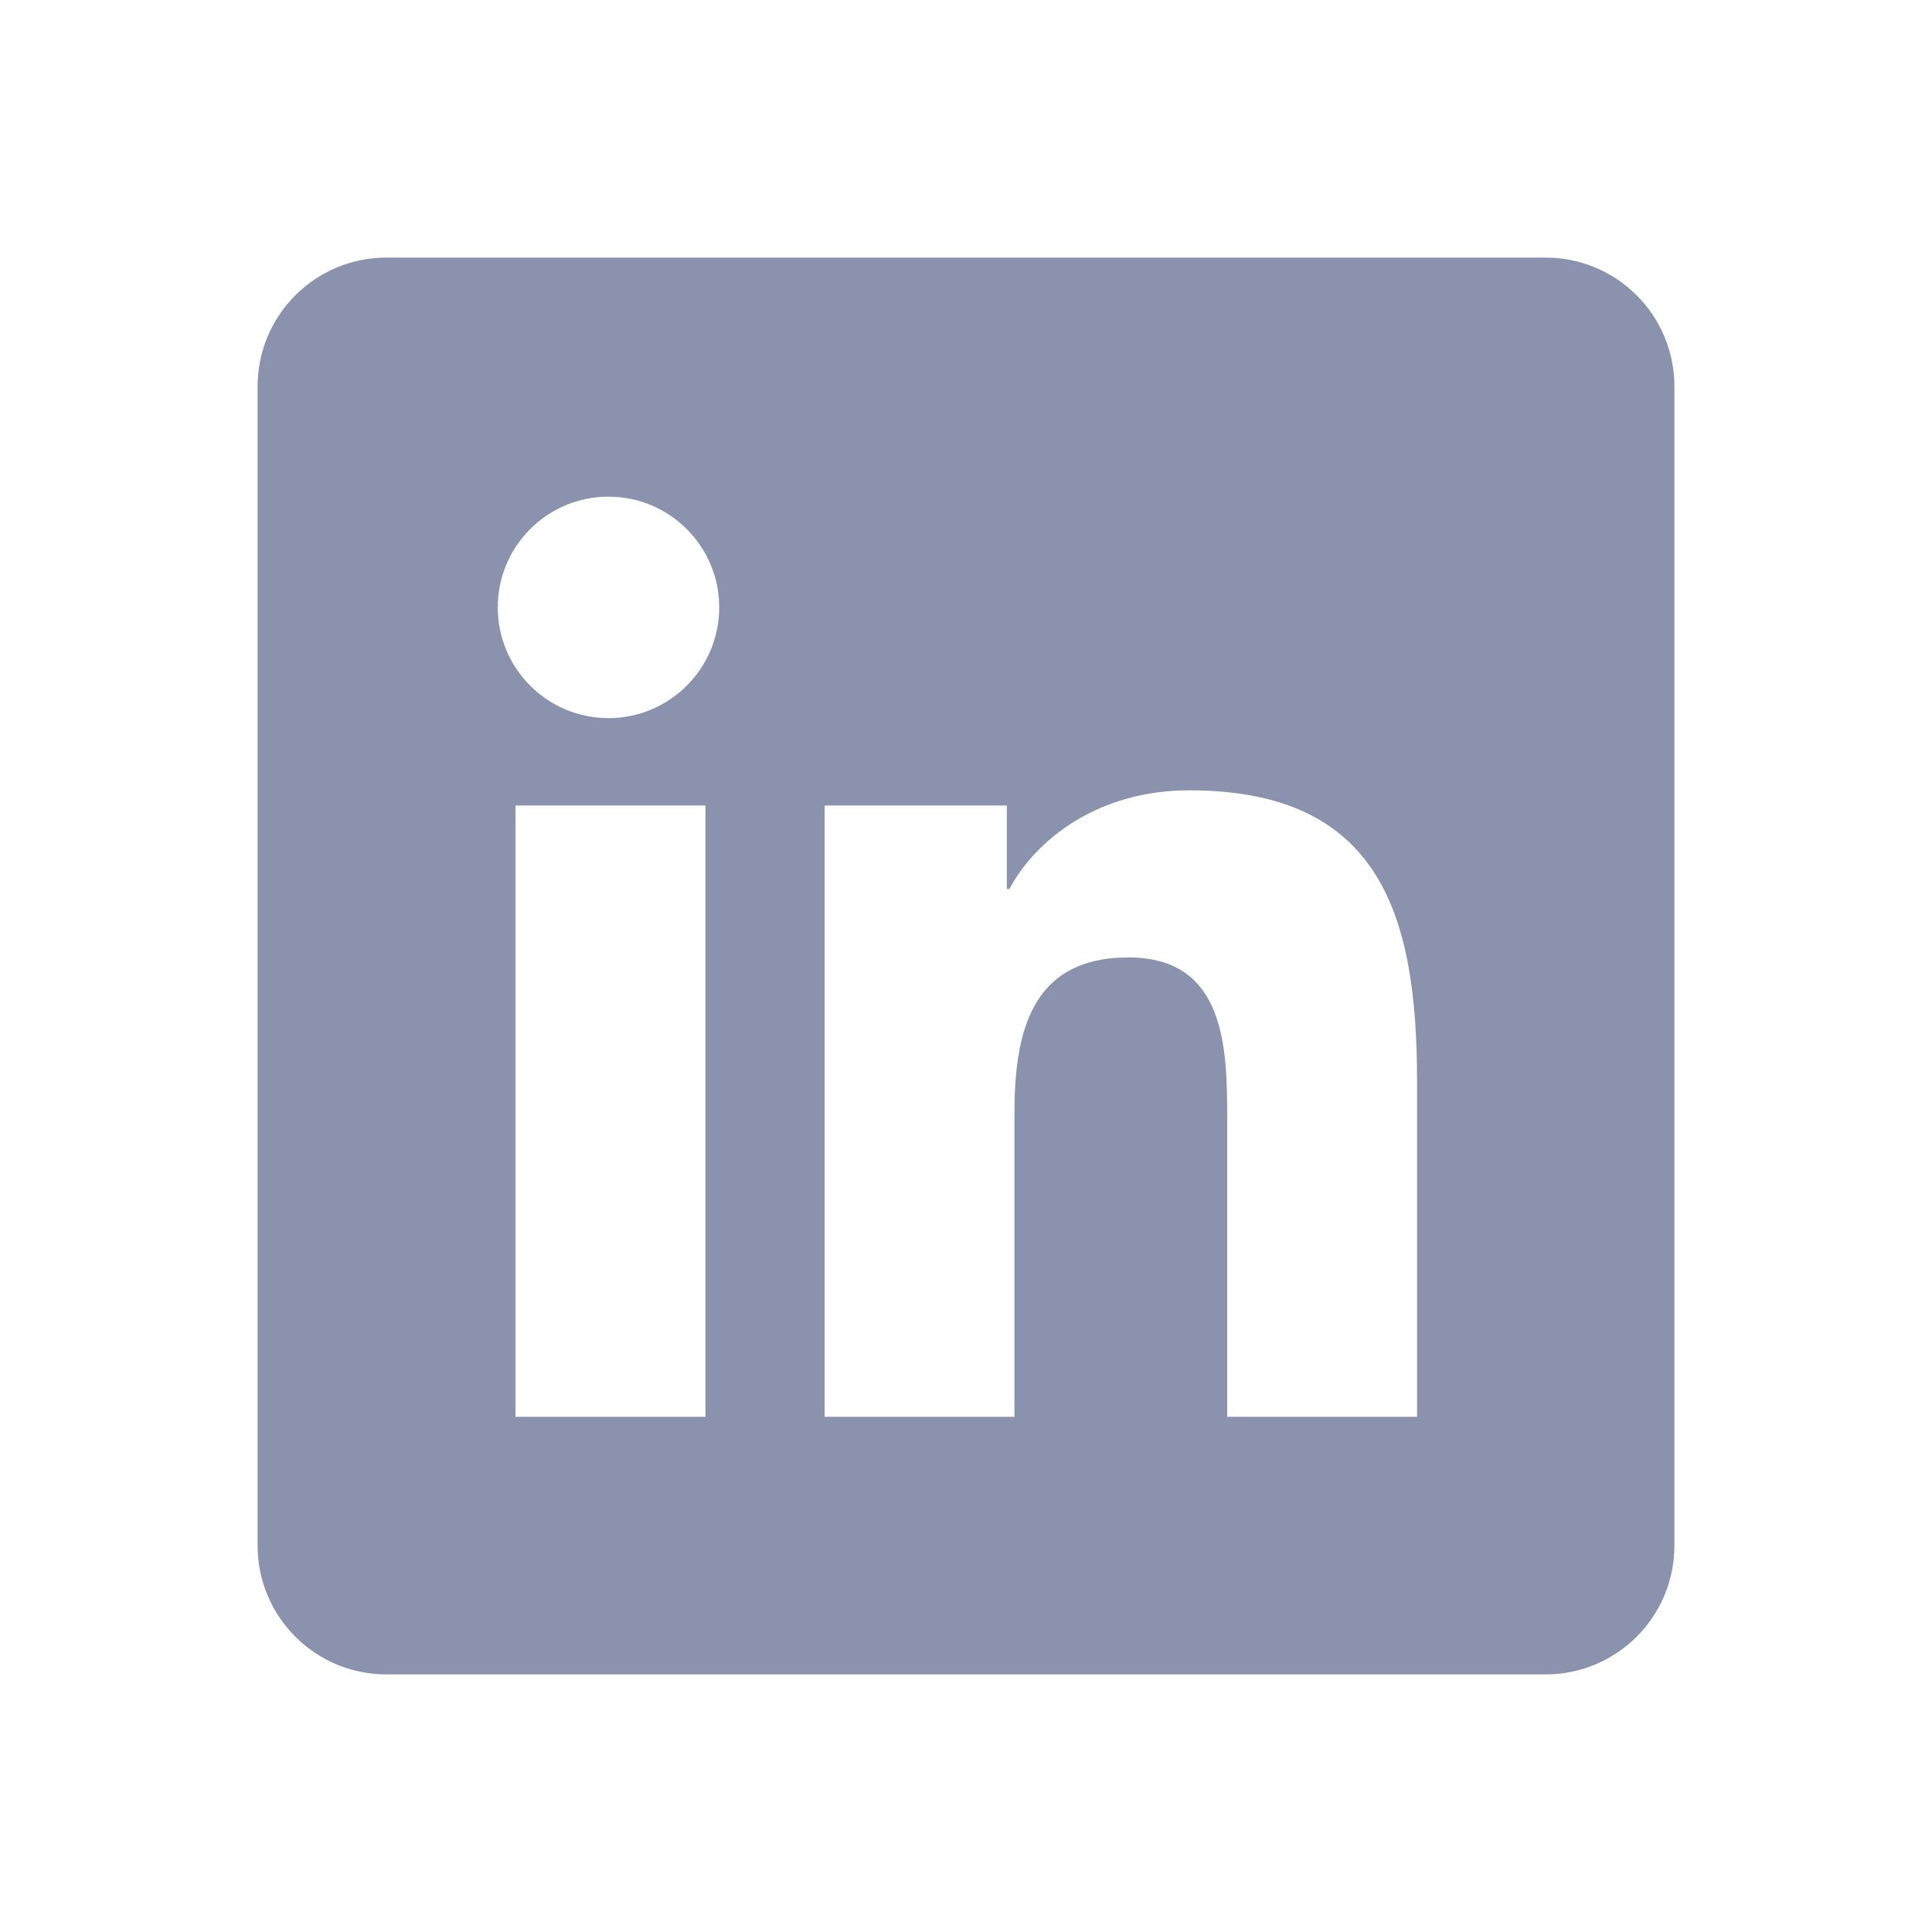
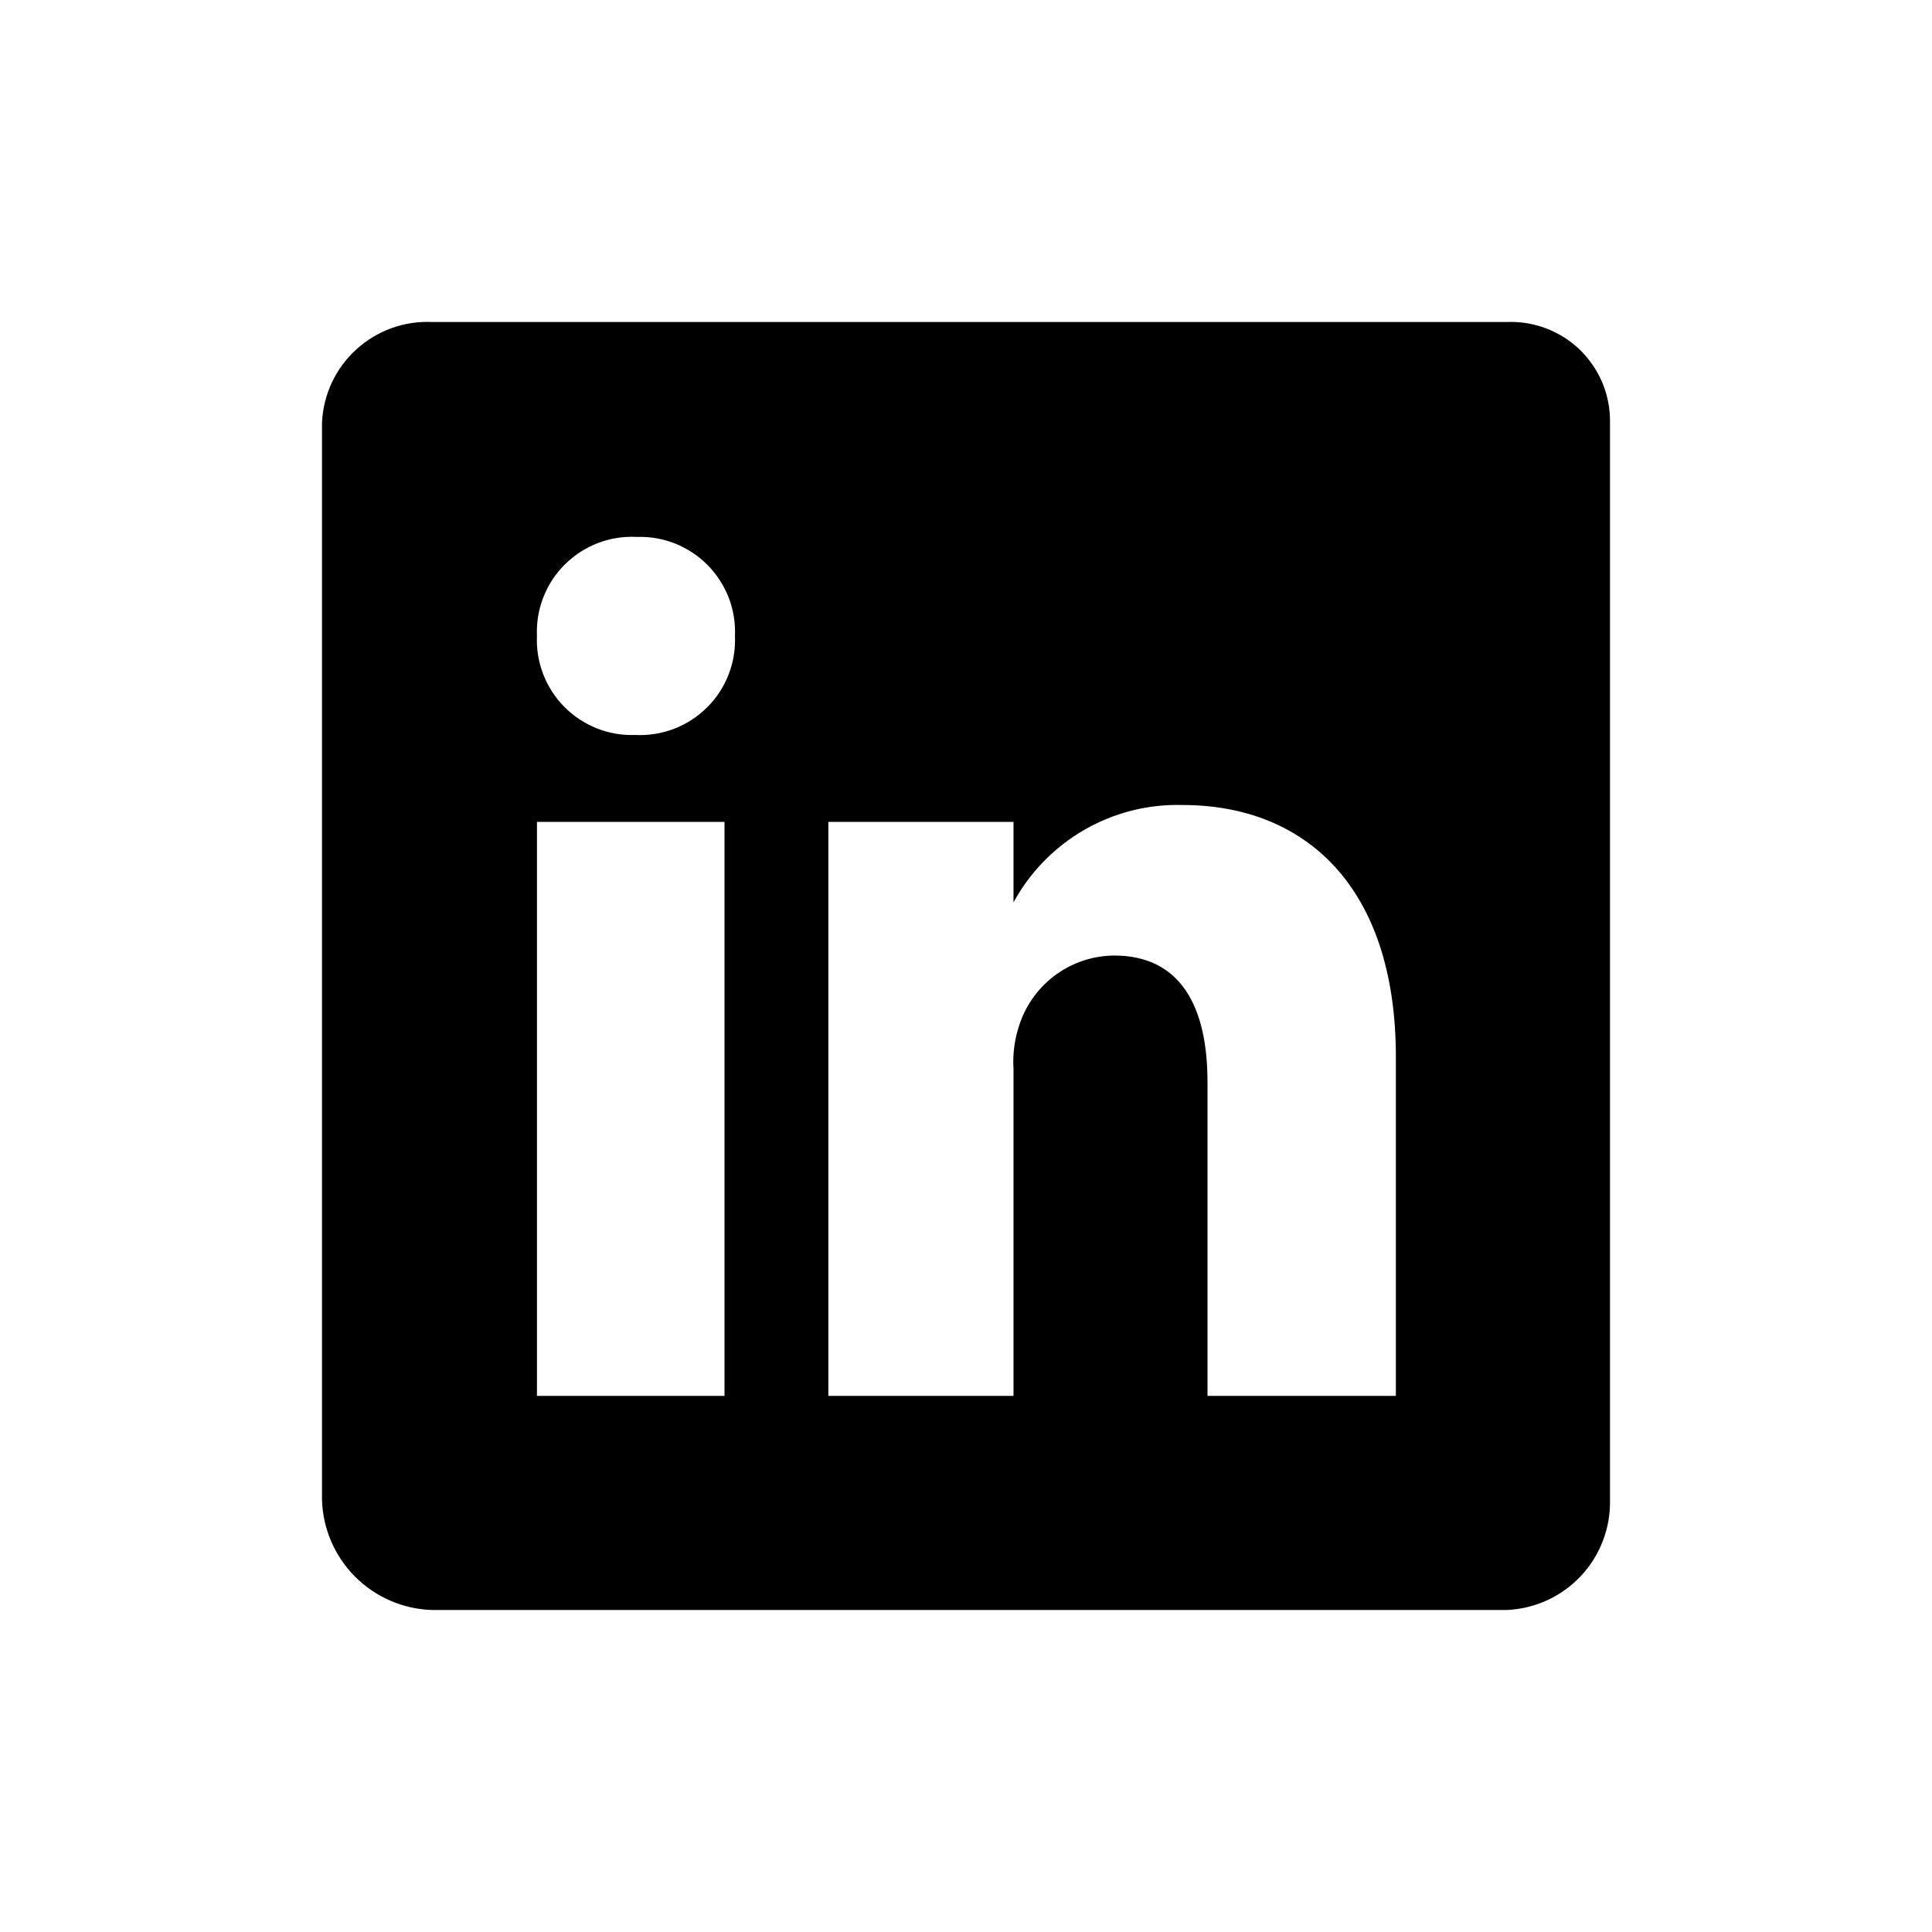
- <svg xmlns="http://www.w3.org/2000/svg" fill="#8a92ad" viewBox="0 0 30 30" width="90px" height="90px">
-   <path d="M24,4H6C4.895,4,4,4.895,4,6v18c0,1.105,0.895,2,2,2h18c1.105,0,2-0.895,2-2V6C26,4.895,25.105,4,24,4z M10.954,22h-2.95 v-9.492h2.95V22z M9.449,11.151c-0.951,0-1.72-0.771-1.72-1.72c0-0.949,0.77-1.719,1.72-1.719c0.948,0,1.719,0.771,1.719,1.719 C11.168,10.38,10.397,11.151,9.449,11.151z M22.004,22h-2.948v-4.616c0-1.101-0.02-2.517-1.533-2.517 c-1.535,0-1.771,1.199-1.771,2.437V22h-2.948v-9.492h2.83v1.297h0.04c0.394-0.746,1.356-1.533,2.791-1.533 c2.987,0,3.539,1.966,3.539,4.522V22z" />
+ <svg xmlns="http://www.w3.org/2000/svg" width="800px" height="800px" viewBox="0 0 24 24" fill="none">
+   <path d="M18.72 4H5.37C5.198 3.992 5.026 4.018 4.864 4.076C4.702 4.135 4.553 4.225 4.426 4.341C4.298 4.457 4.195 4.597 4.122 4.753C4.049 4.909 4.008 5.078 4 5.25V18.63C4.01 18.99 4.158 19.333 4.412 19.587C4.667 19.842 5.01 19.99 5.37 20H18.72C19.07 19.984 19.4 19.832 19.64 19.576C19.879 19.32 20.008 18.98 20 18.63V5.25C20.003 5.082 19.971 4.916 19.908 4.761C19.844 4.606 19.749 4.466 19.63 4.349C19.51 4.232 19.367 4.141 19.211 4.081C19.054 4.021 18.887 3.993 18.72 4ZM9 17.34H6.67V10.21H9V17.34ZM7.89 9.13C7.727 9.136 7.565 9.108 7.414 9.048C7.263 8.988 7.126 8.897 7.011 8.782C6.897 8.666 6.807 8.528 6.748 8.376C6.69 8.225 6.663 8.063 6.67 7.9C6.663 7.736 6.69 7.572 6.75 7.419C6.81 7.265 6.901 7.126 7.018 7.011C7.135 6.895 7.274 6.805 7.428 6.746C7.582 6.687 7.746 6.661 7.91 6.67C8.073 6.664 8.235 6.692 8.386 6.752C8.537 6.812 8.674 6.903 8.789 7.018C8.903 7.134 8.993 7.272 9.052 7.423C9.11 7.575 9.137 7.737 9.13 7.9C9.137 8.064 9.11 8.228 9.05 8.381C8.99 8.535 8.899 8.674 8.782 8.789C8.665 8.905 8.526 8.995 8.372 9.054C8.218 9.113 8.054 9.138 7.89 9.13ZM17.34 17.34H15V13.44C15 12.51 14.67 11.87 13.84 11.87C13.582 11.872 13.331 11.954 13.122 12.104C12.912 12.255 12.755 12.466 12.67 12.71C12.605 12.893 12.578 13.086 12.59 13.28V17.34H10.29V10.21H12.59V11.21C12.794 10.834 13.099 10.523 13.469 10.309C13.84 10.095 14.262 9.988 14.69 10C16.2 10 17.34 11 17.34 13.13V17.34Z" fill="#000000" />
</svg>
